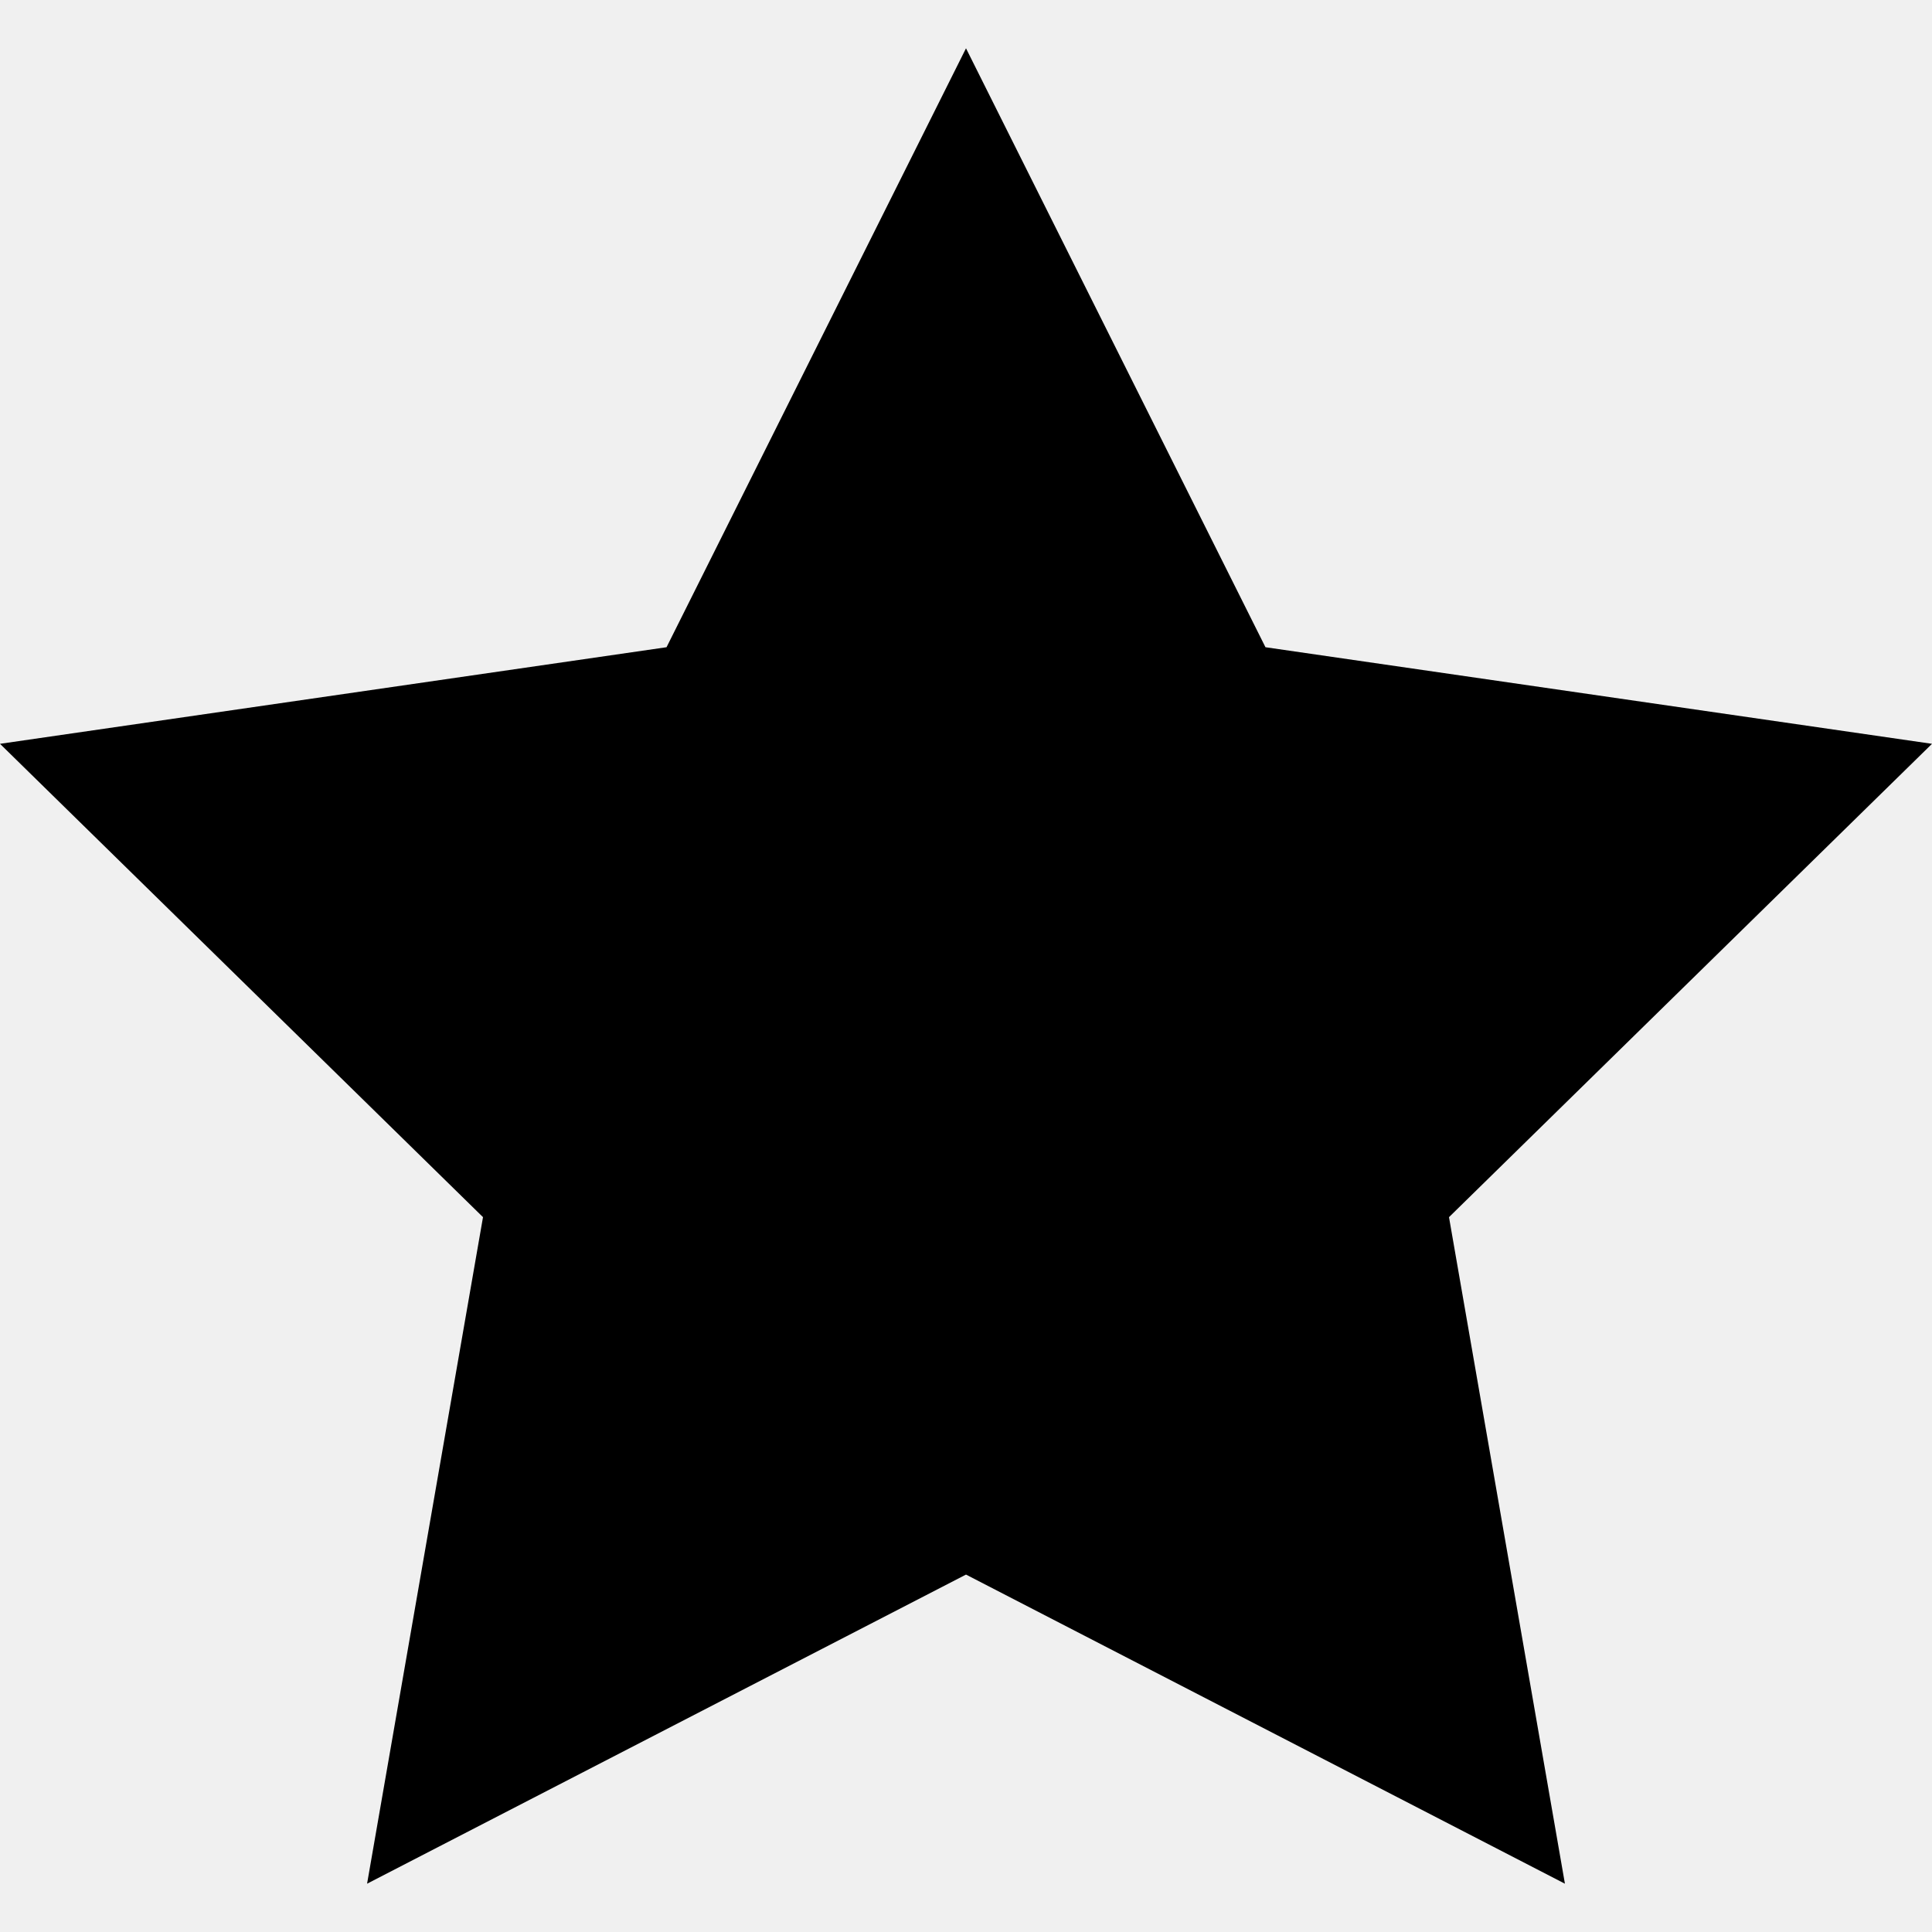
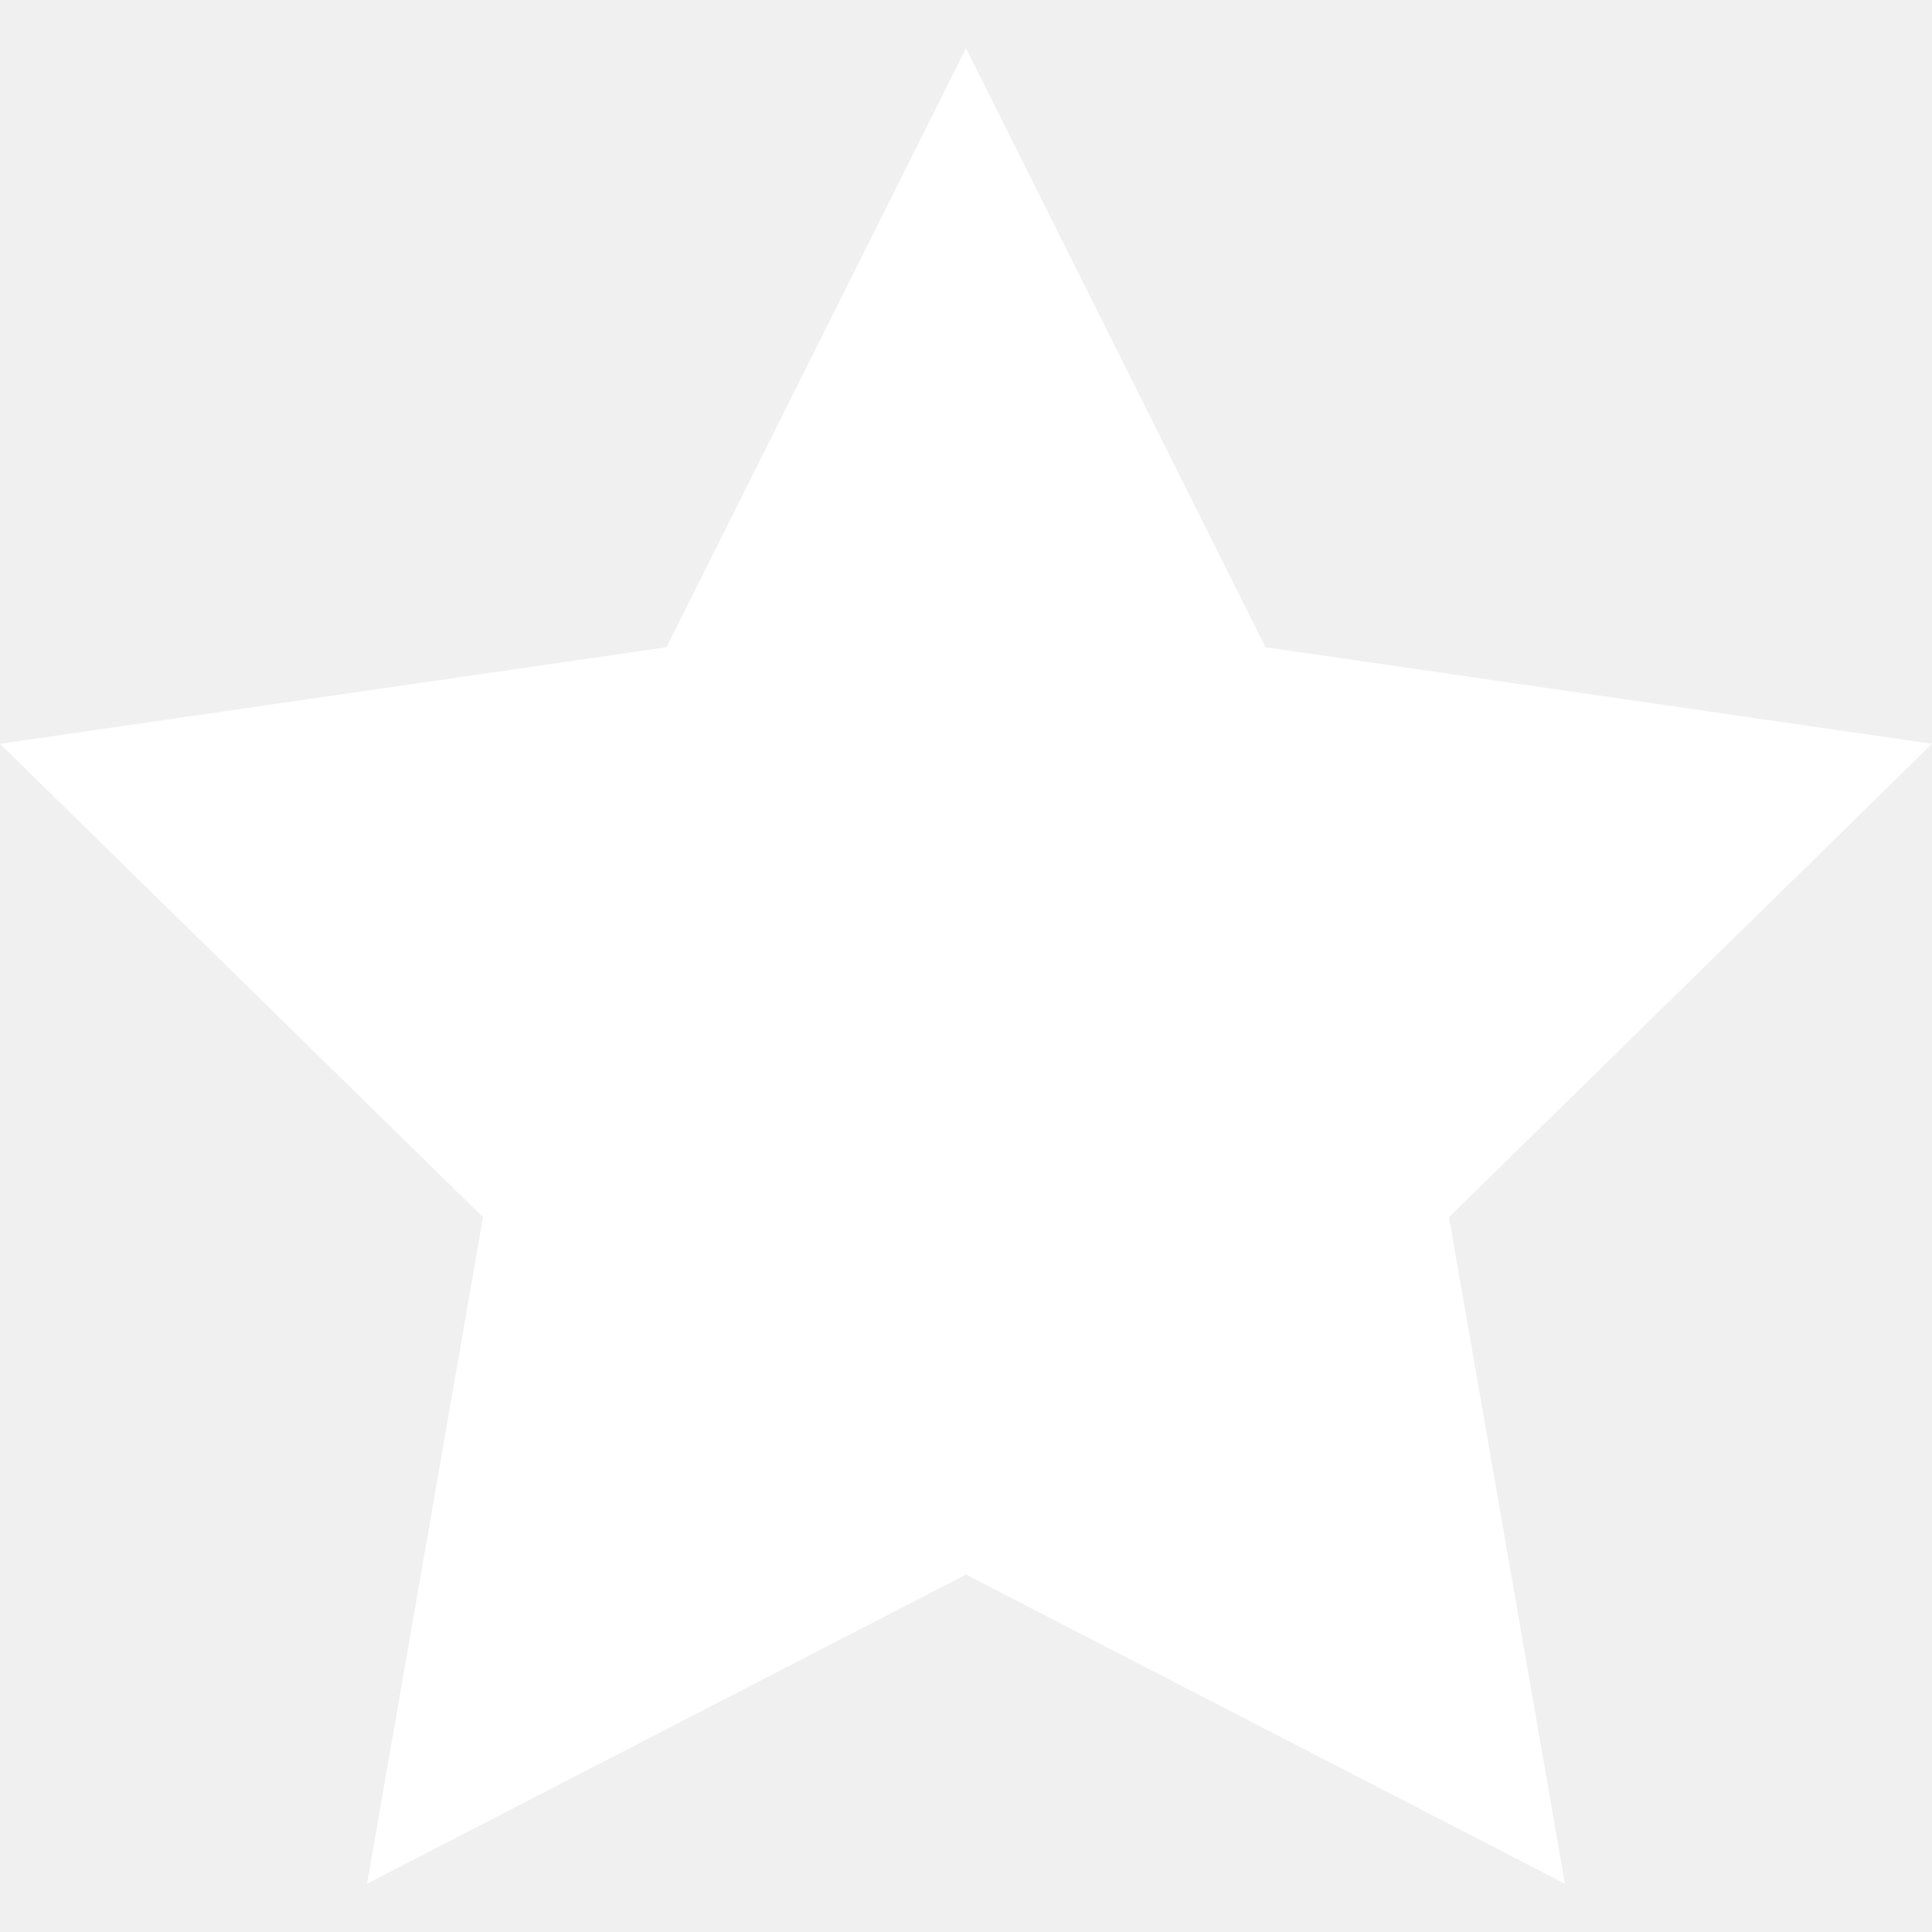
<svg xmlns="http://www.w3.org/2000/svg" width="25" height="25" viewBox="0 0 40 40" fill="none">
-   <path d="M20 1L26.2 13.4L40 15.4L30 25.2L32.4 39L20 32.6L7.6 39L10 25.2L0 15.4L13.8 13.4L20 1Z" fill="black" />
+   <path d="M20 1L26.2 13.4L40 15.4L30 25.2L32.4 39L20 32.6L7.6 39L10 25.2L0 15.4L13.8 13.4L20 1Z" fill="white" />
</svg>
